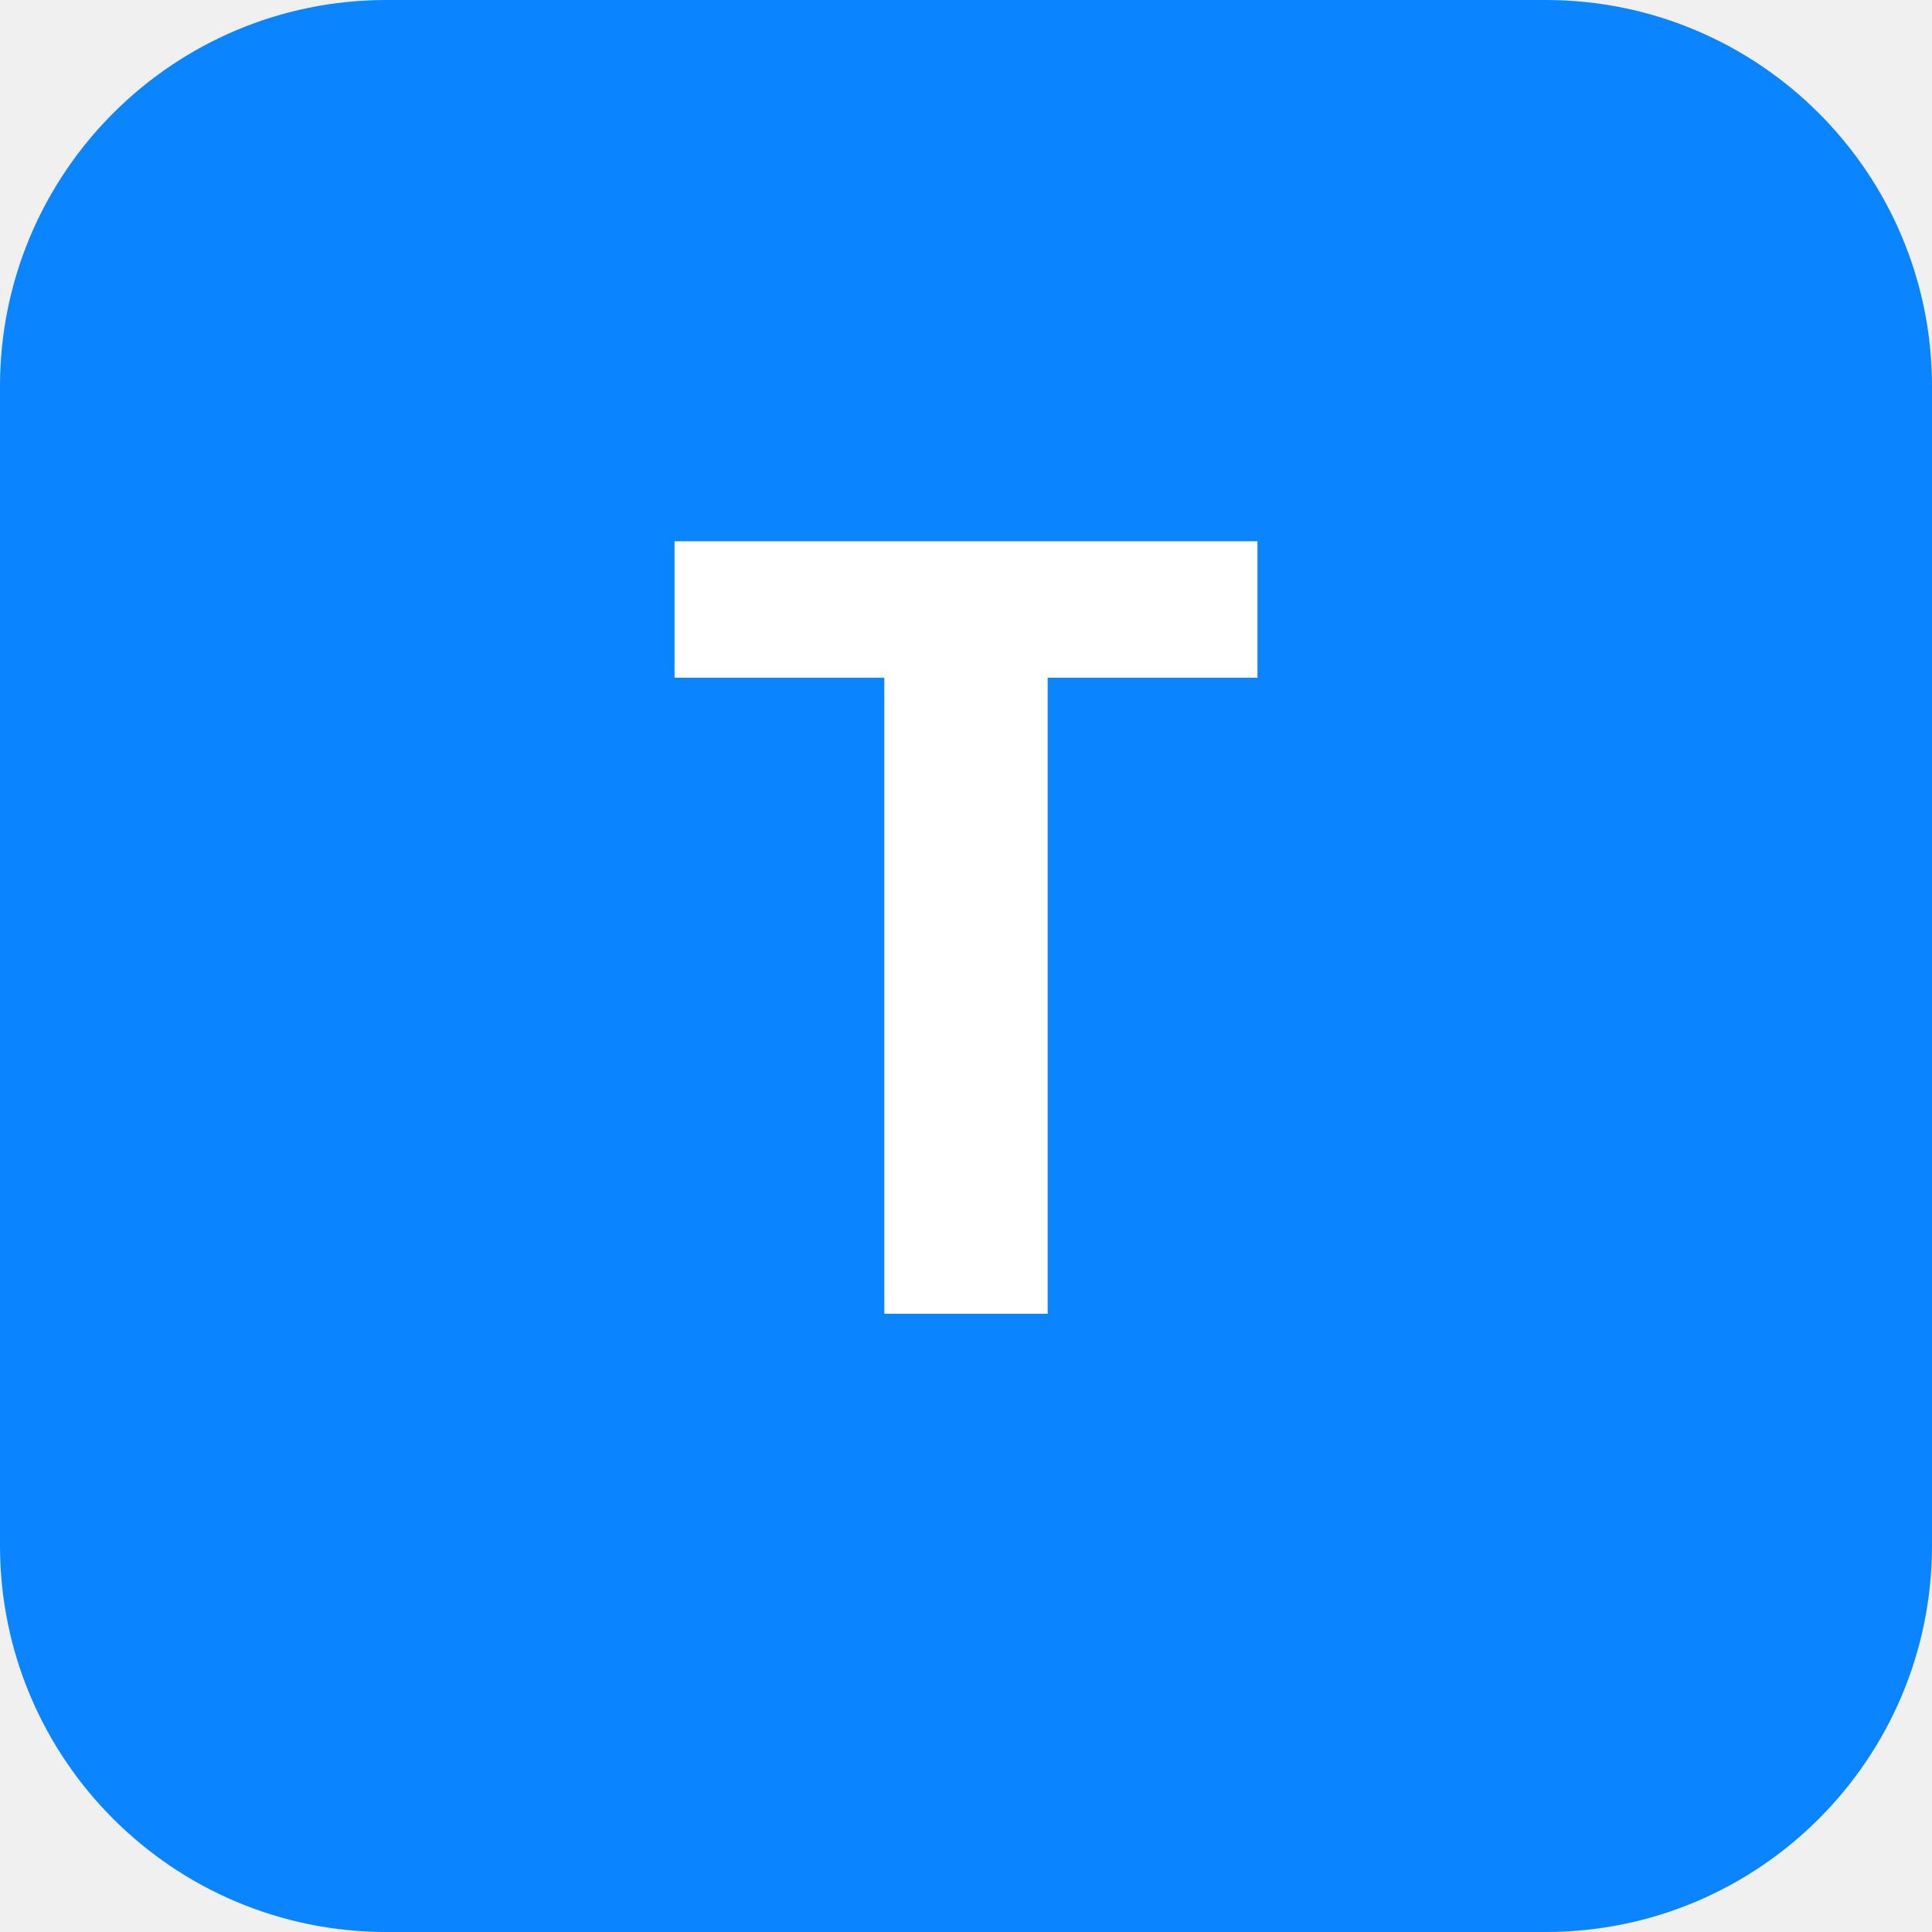
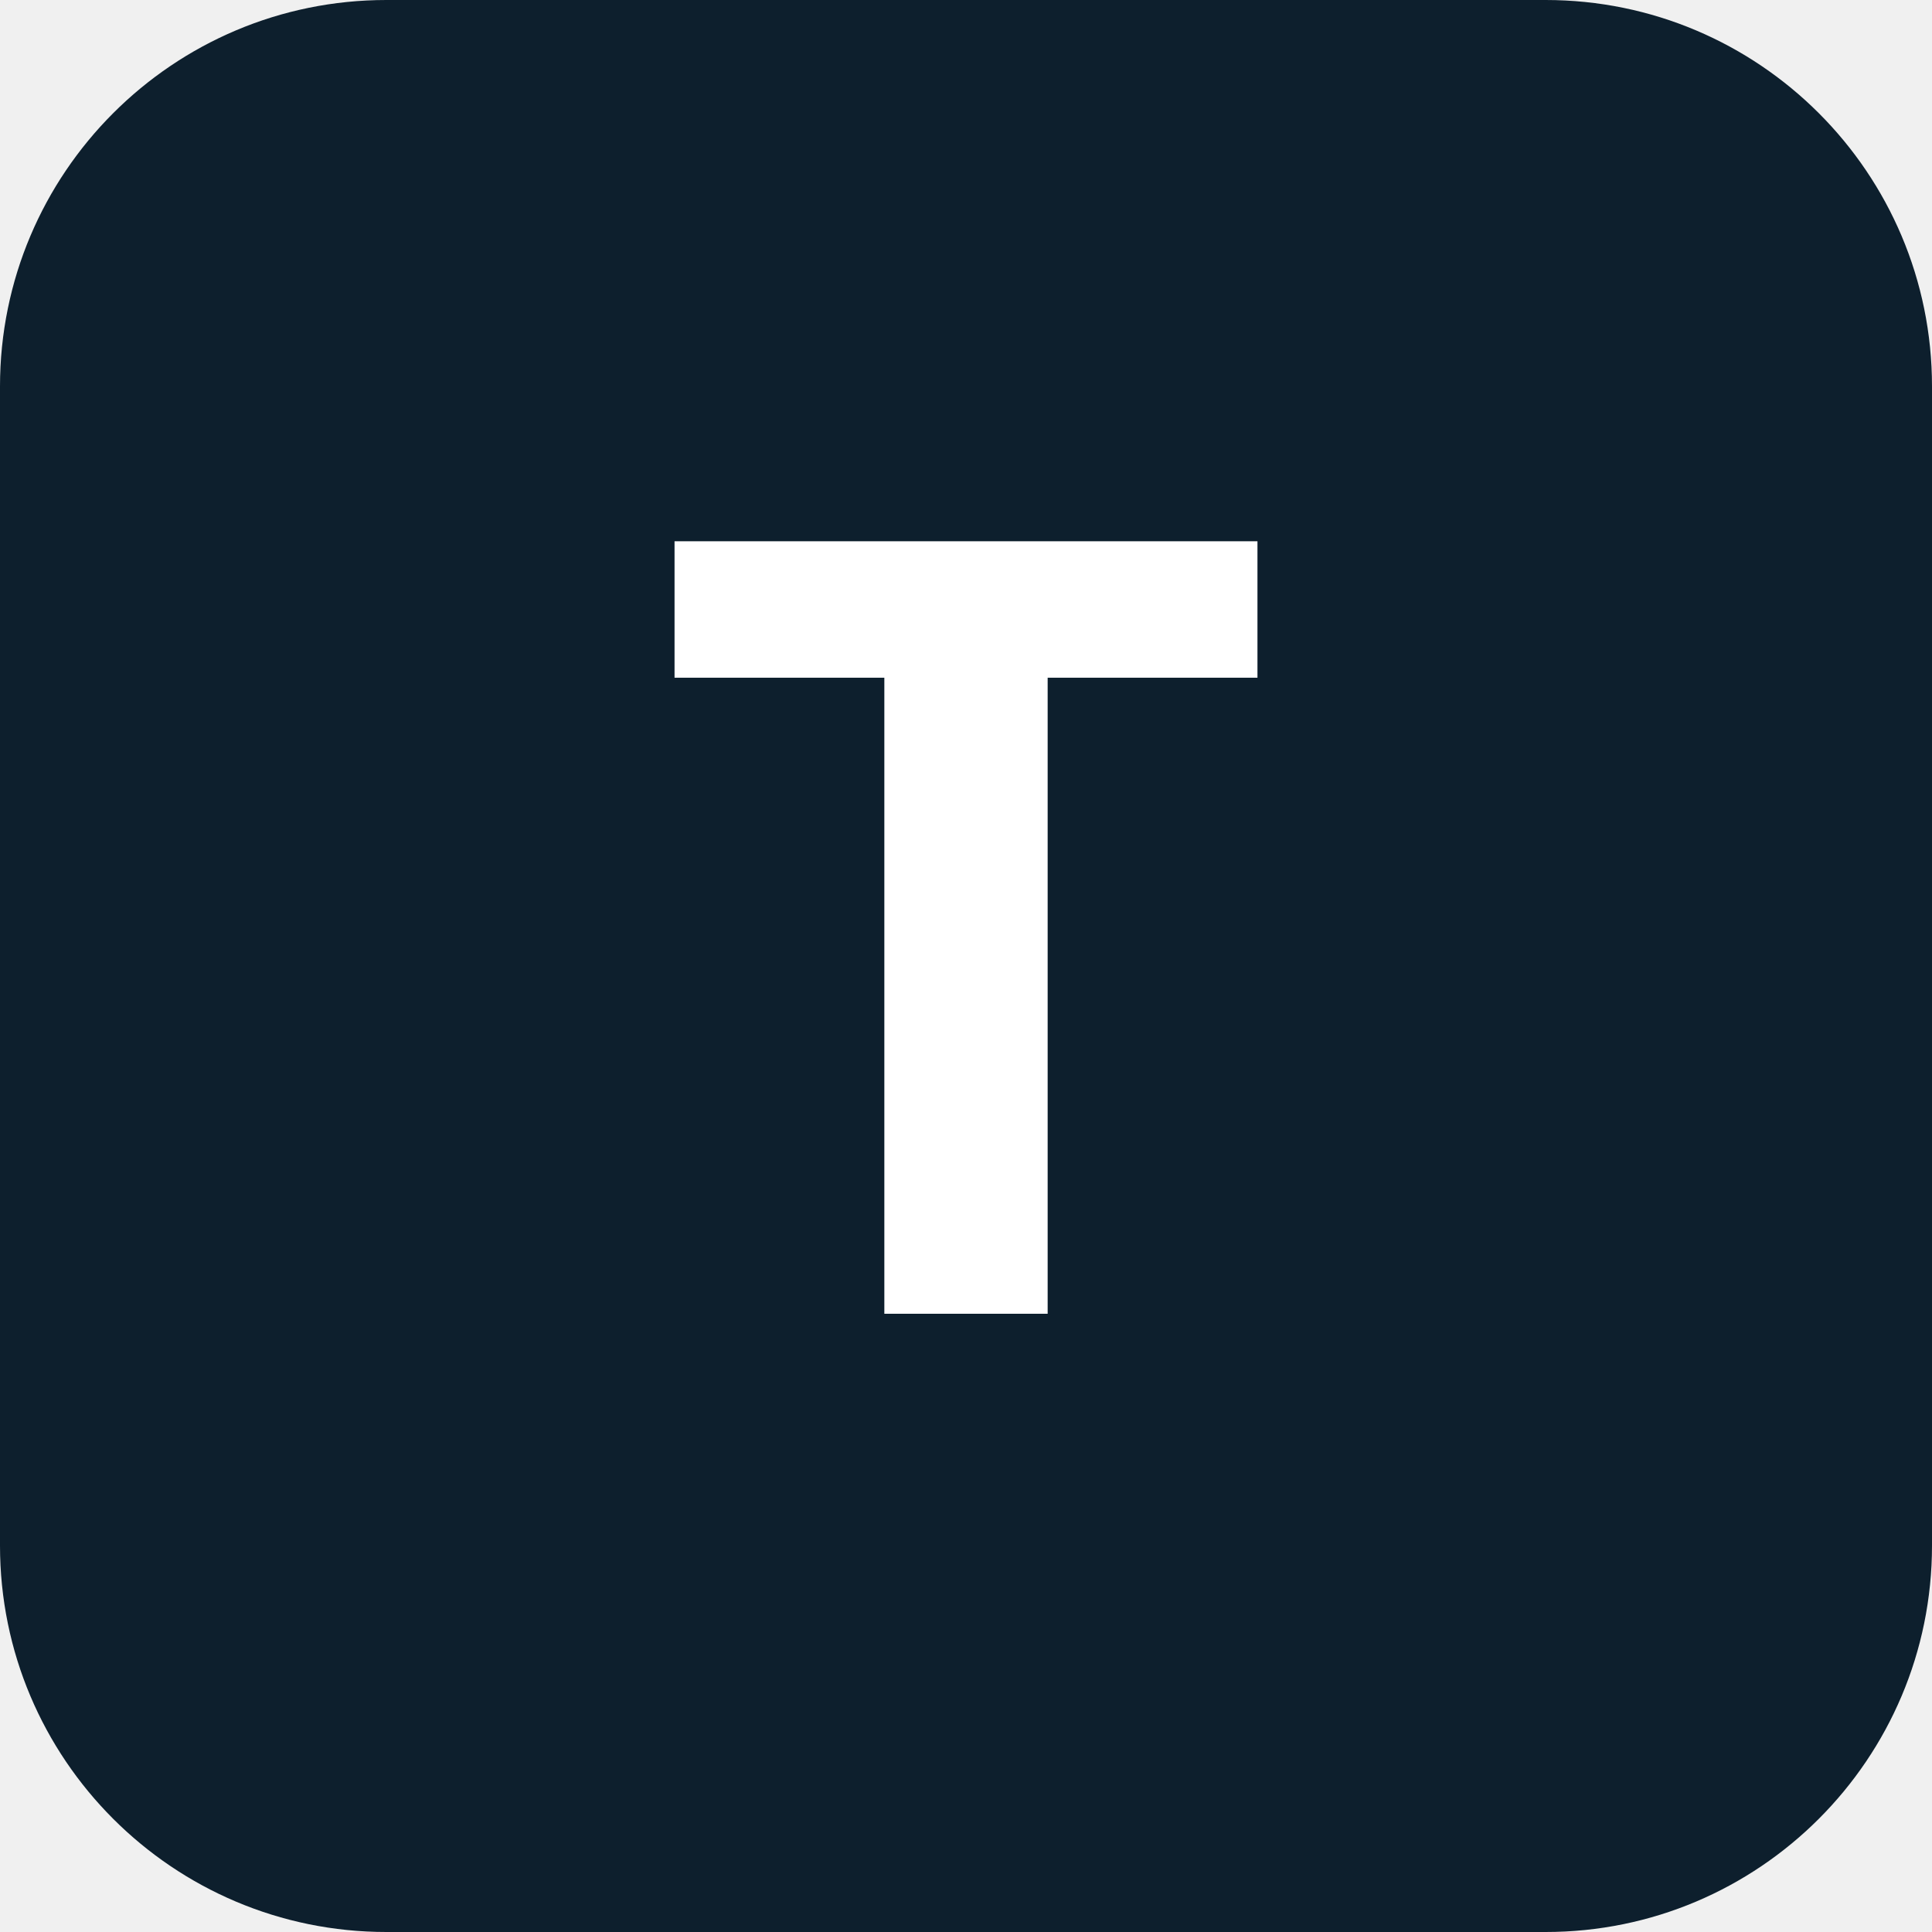
<svg xmlns="http://www.w3.org/2000/svg" viewBox="0 0 100 100">
-   <rect width="100" height="100" rx="20" fill="#0A84FF" />
+   <rect width="100" height="100" rx="20" fill="#0D1F2D" />
  <text x="50" y="68" font-size="56" font-weight="bold" font-family="system-ui" fill="white" text-anchor="middle">T</text>
</svg>
